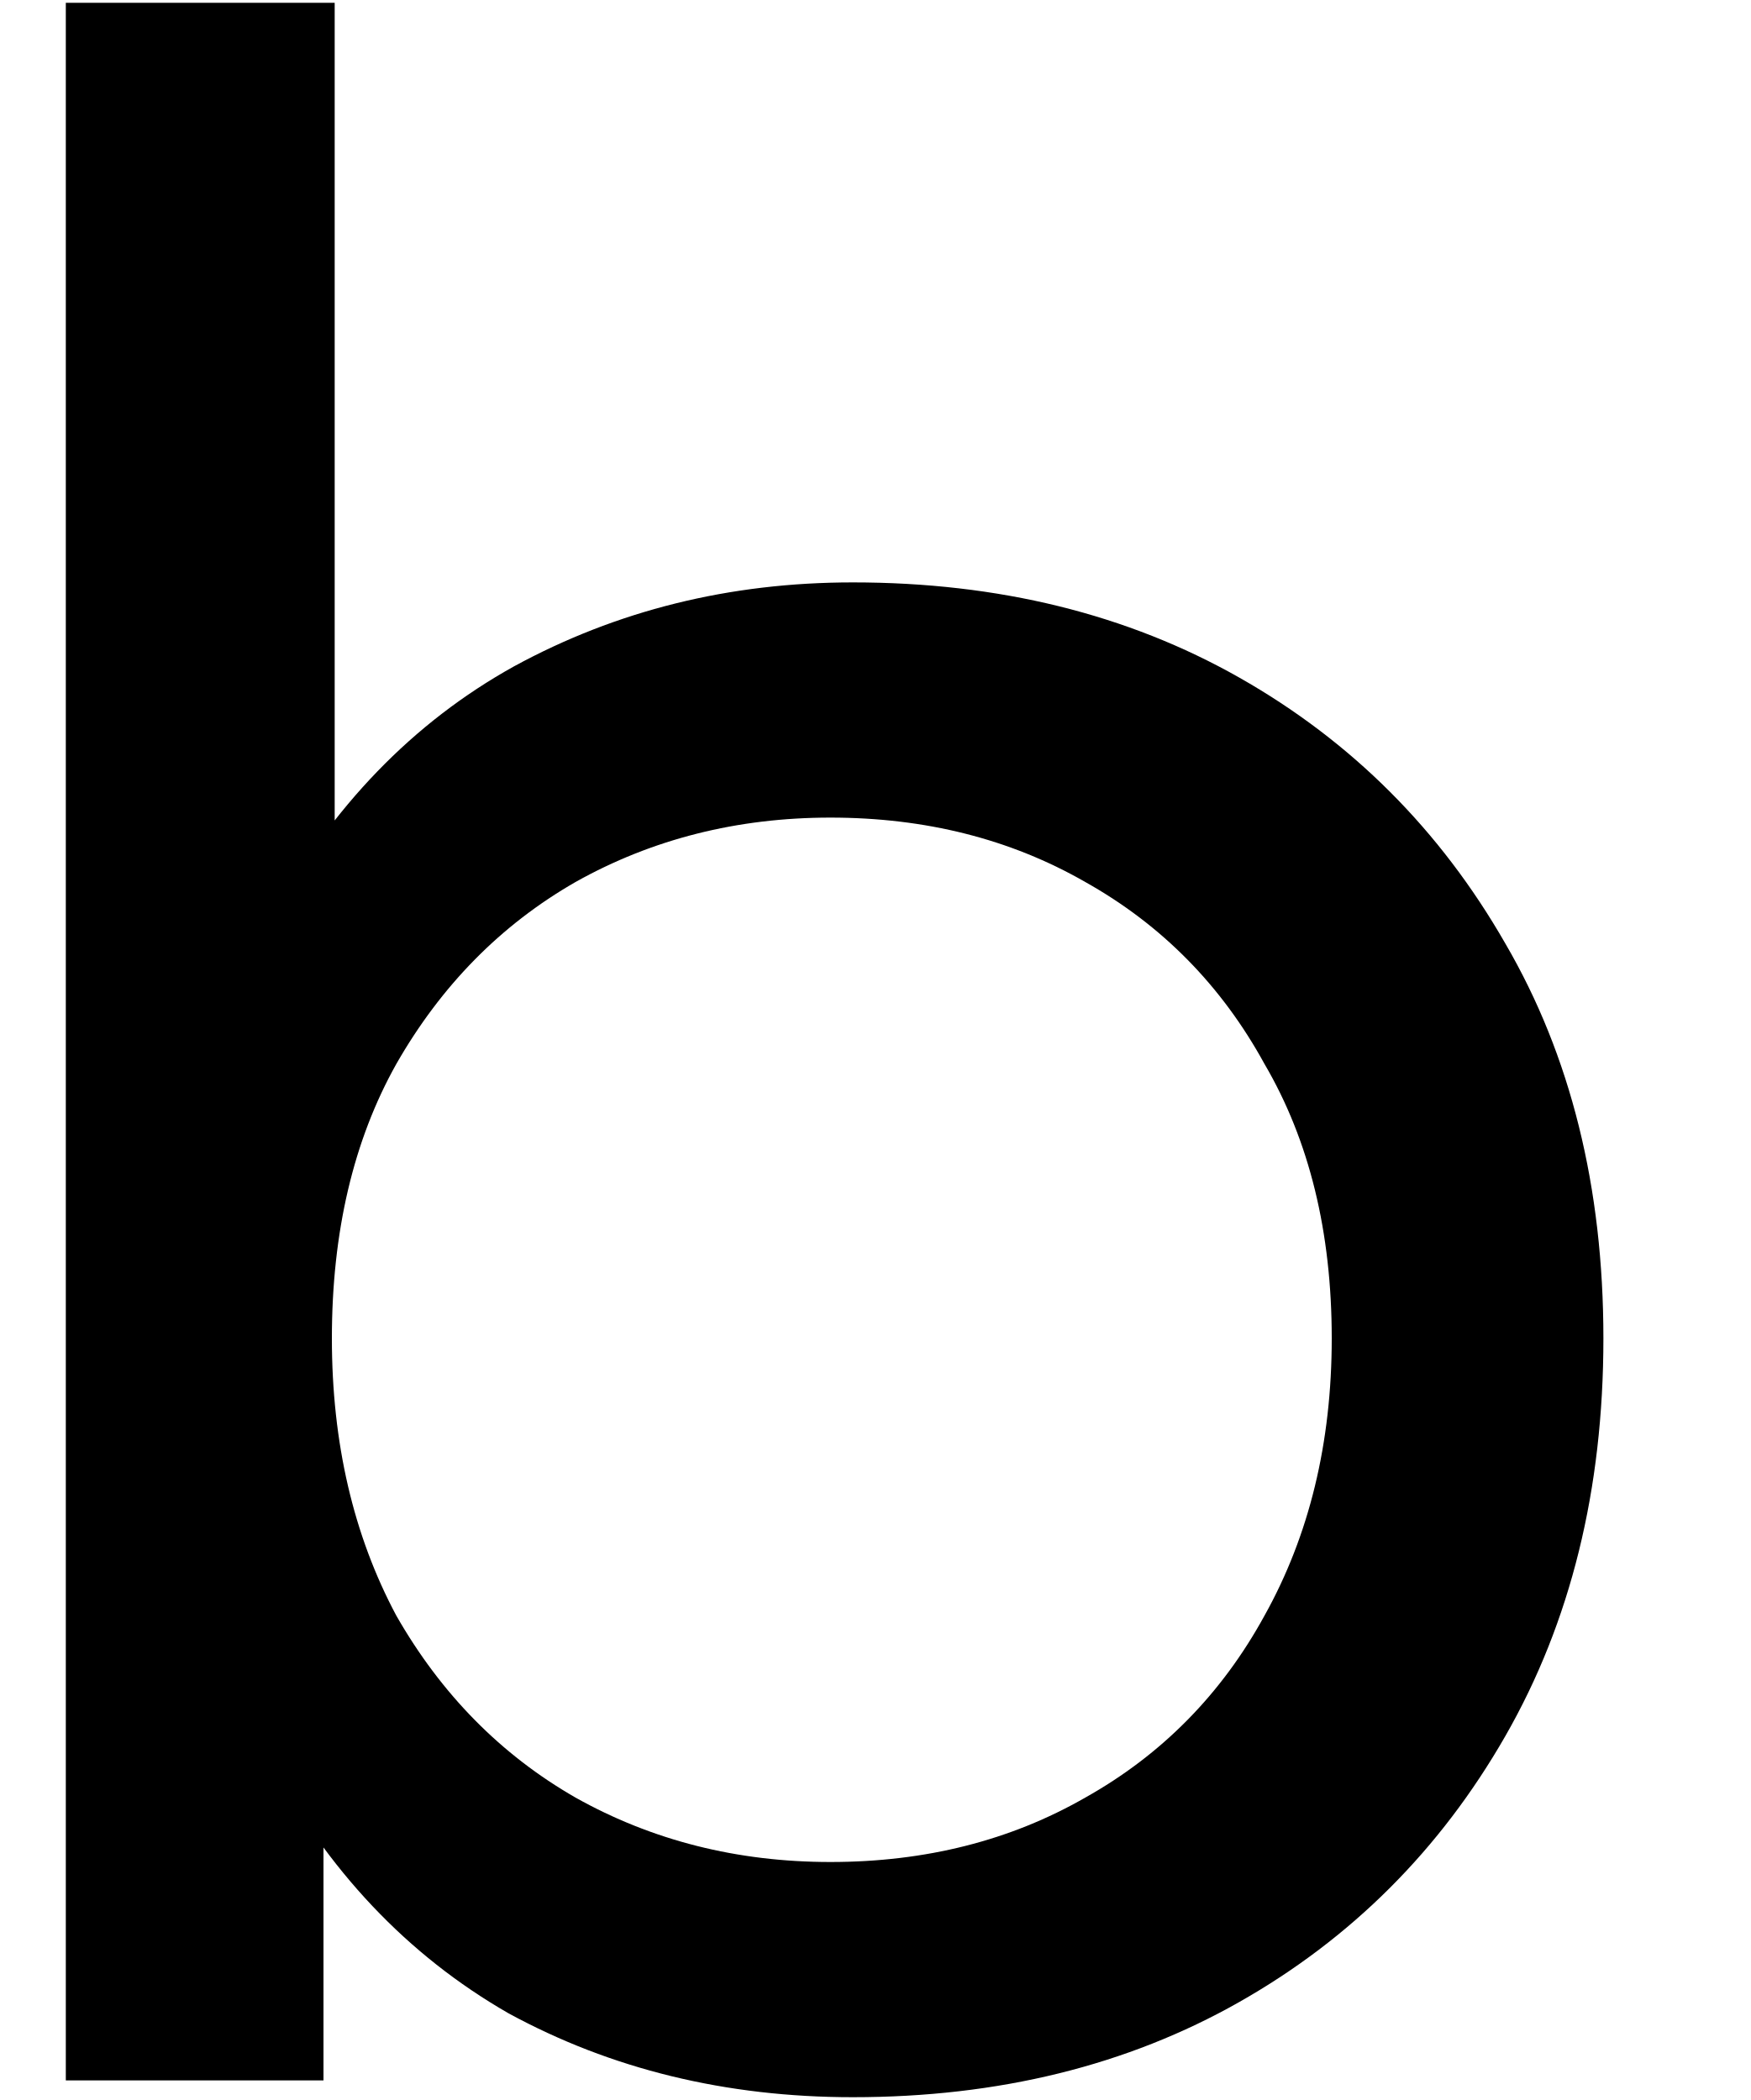
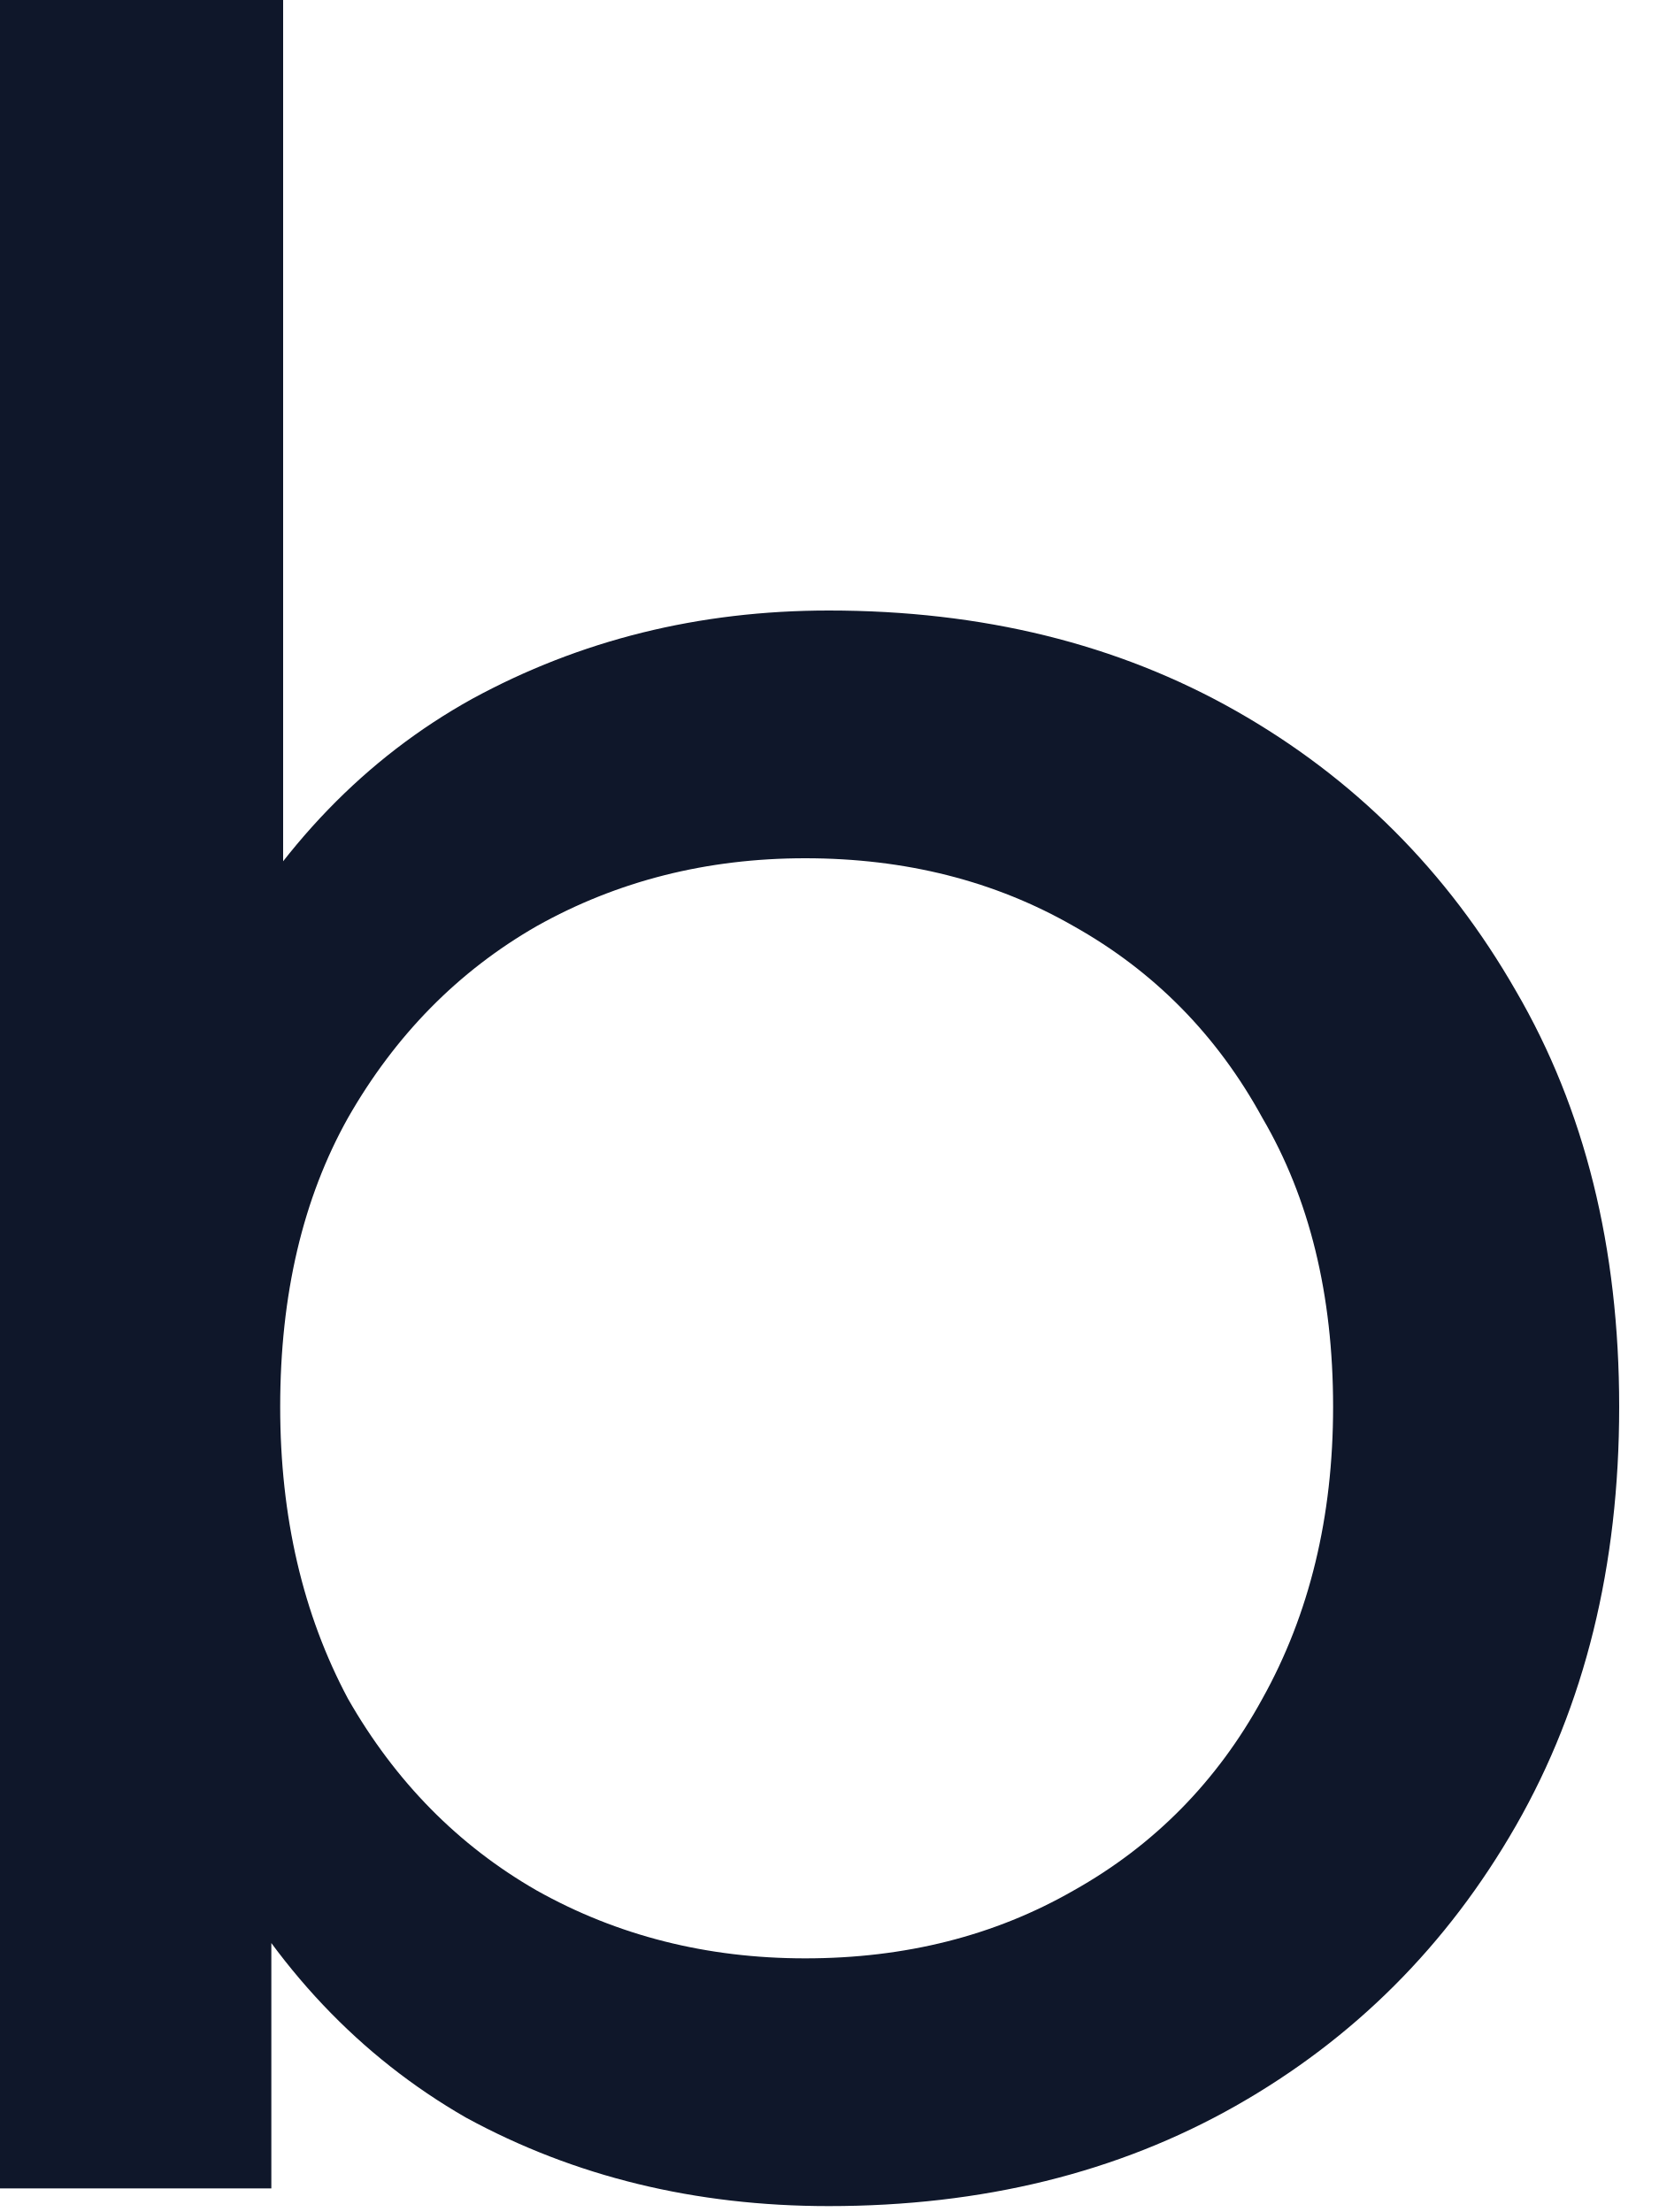
- <svg xmlns="http://www.w3.org/2000/svg" width="10" height="12" viewBox="0 0 10 12" fill="none">
-   <path d="M4.872 11.984C4.147 11.984 3.491 11.824 2.904 11.504C2.328 11.173 1.869 10.688 1.528 10.048C1.197 9.408 1.032 8.608 1.032 7.648C1.032 6.688 1.203 5.888 1.544 5.248C1.896 4.608 2.36 4.128 2.936 3.808C3.523 3.488 4.168 3.328 4.872 3.328C5.704 3.328 6.44 3.509 7.08 3.872C7.72 4.235 8.227 4.741 8.6 5.392C8.973 6.032 9.16 6.784 9.16 7.648C9.16 8.512 8.973 9.269 8.6 9.92C8.227 10.571 7.72 11.077 7.08 11.44C6.44 11.803 5.704 11.984 4.872 11.984ZM0.376 11.888V0.016H1.912V5.664L1.752 7.632L1.848 9.6V11.888H0.376ZM4.744 10.64C5.288 10.64 5.773 10.517 6.2 10.272C6.637 10.027 6.979 9.68 7.224 9.232C7.48 8.773 7.608 8.245 7.608 7.648C7.608 7.04 7.48 6.517 7.224 6.08C6.979 5.632 6.637 5.285 6.2 5.04C5.773 4.795 5.288 4.672 4.744 4.672C4.211 4.672 3.725 4.795 3.288 5.04C2.861 5.285 2.52 5.632 2.264 6.08C2.019 6.517 1.896 7.04 1.896 7.648C1.896 8.245 2.019 8.773 2.264 9.232C2.52 9.68 2.861 10.027 3.288 10.272C3.725 10.517 4.211 10.64 4.744 10.64Z" fill="currentColor" />
+ <svg xmlns="http://www.w3.org/2000/svg" width="9" height="12" viewBox="0 0 9 12" fill="none">
+   <path d="M4.496 11.968C3.771 11.968 3.115 11.808 2.528 11.488C1.952 11.157 1.493 10.672 1.152 10.032C0.821 9.392 0.656 8.592 0.656 7.632C0.656 6.672 0.827 5.872 1.168 5.232C1.52 4.592 1.984 4.112 2.56 3.792C3.147 3.472 3.792 3.312 4.496 3.312C5.328 3.312 6.064 3.493 6.704 3.856C7.344 4.219 7.851 4.725 8.224 5.376C8.597 6.016 8.784 6.768 8.784 7.632C8.784 8.496 8.597 9.253 8.224 9.904C7.851 10.555 7.344 11.061 6.704 11.424C6.064 11.787 5.328 11.968 4.496 11.968ZM0 11.872V0H1.536V5.648L1.376 7.616L1.472 9.584V11.872H0ZM4.368 10.624C4.912 10.624 5.397 10.501 5.824 10.256C6.261 10.011 6.603 9.664 6.848 9.216C7.104 8.757 7.232 8.229 7.232 7.632C7.232 7.024 7.104 6.501 6.848 6.064C6.603 5.616 6.261 5.269 5.824 5.024C5.397 4.779 4.912 4.656 4.368 4.656C3.835 4.656 3.349 4.779 2.912 5.024C2.485 5.269 2.144 5.616 1.888 6.064C1.643 6.501 1.52 7.024 1.52 7.632C1.52 8.229 1.643 8.757 1.888 9.216C2.144 9.664 2.485 10.011 2.912 10.256C3.349 10.501 3.835 10.624 4.368 10.624Z" fill="#0F172A" />
</svg>
